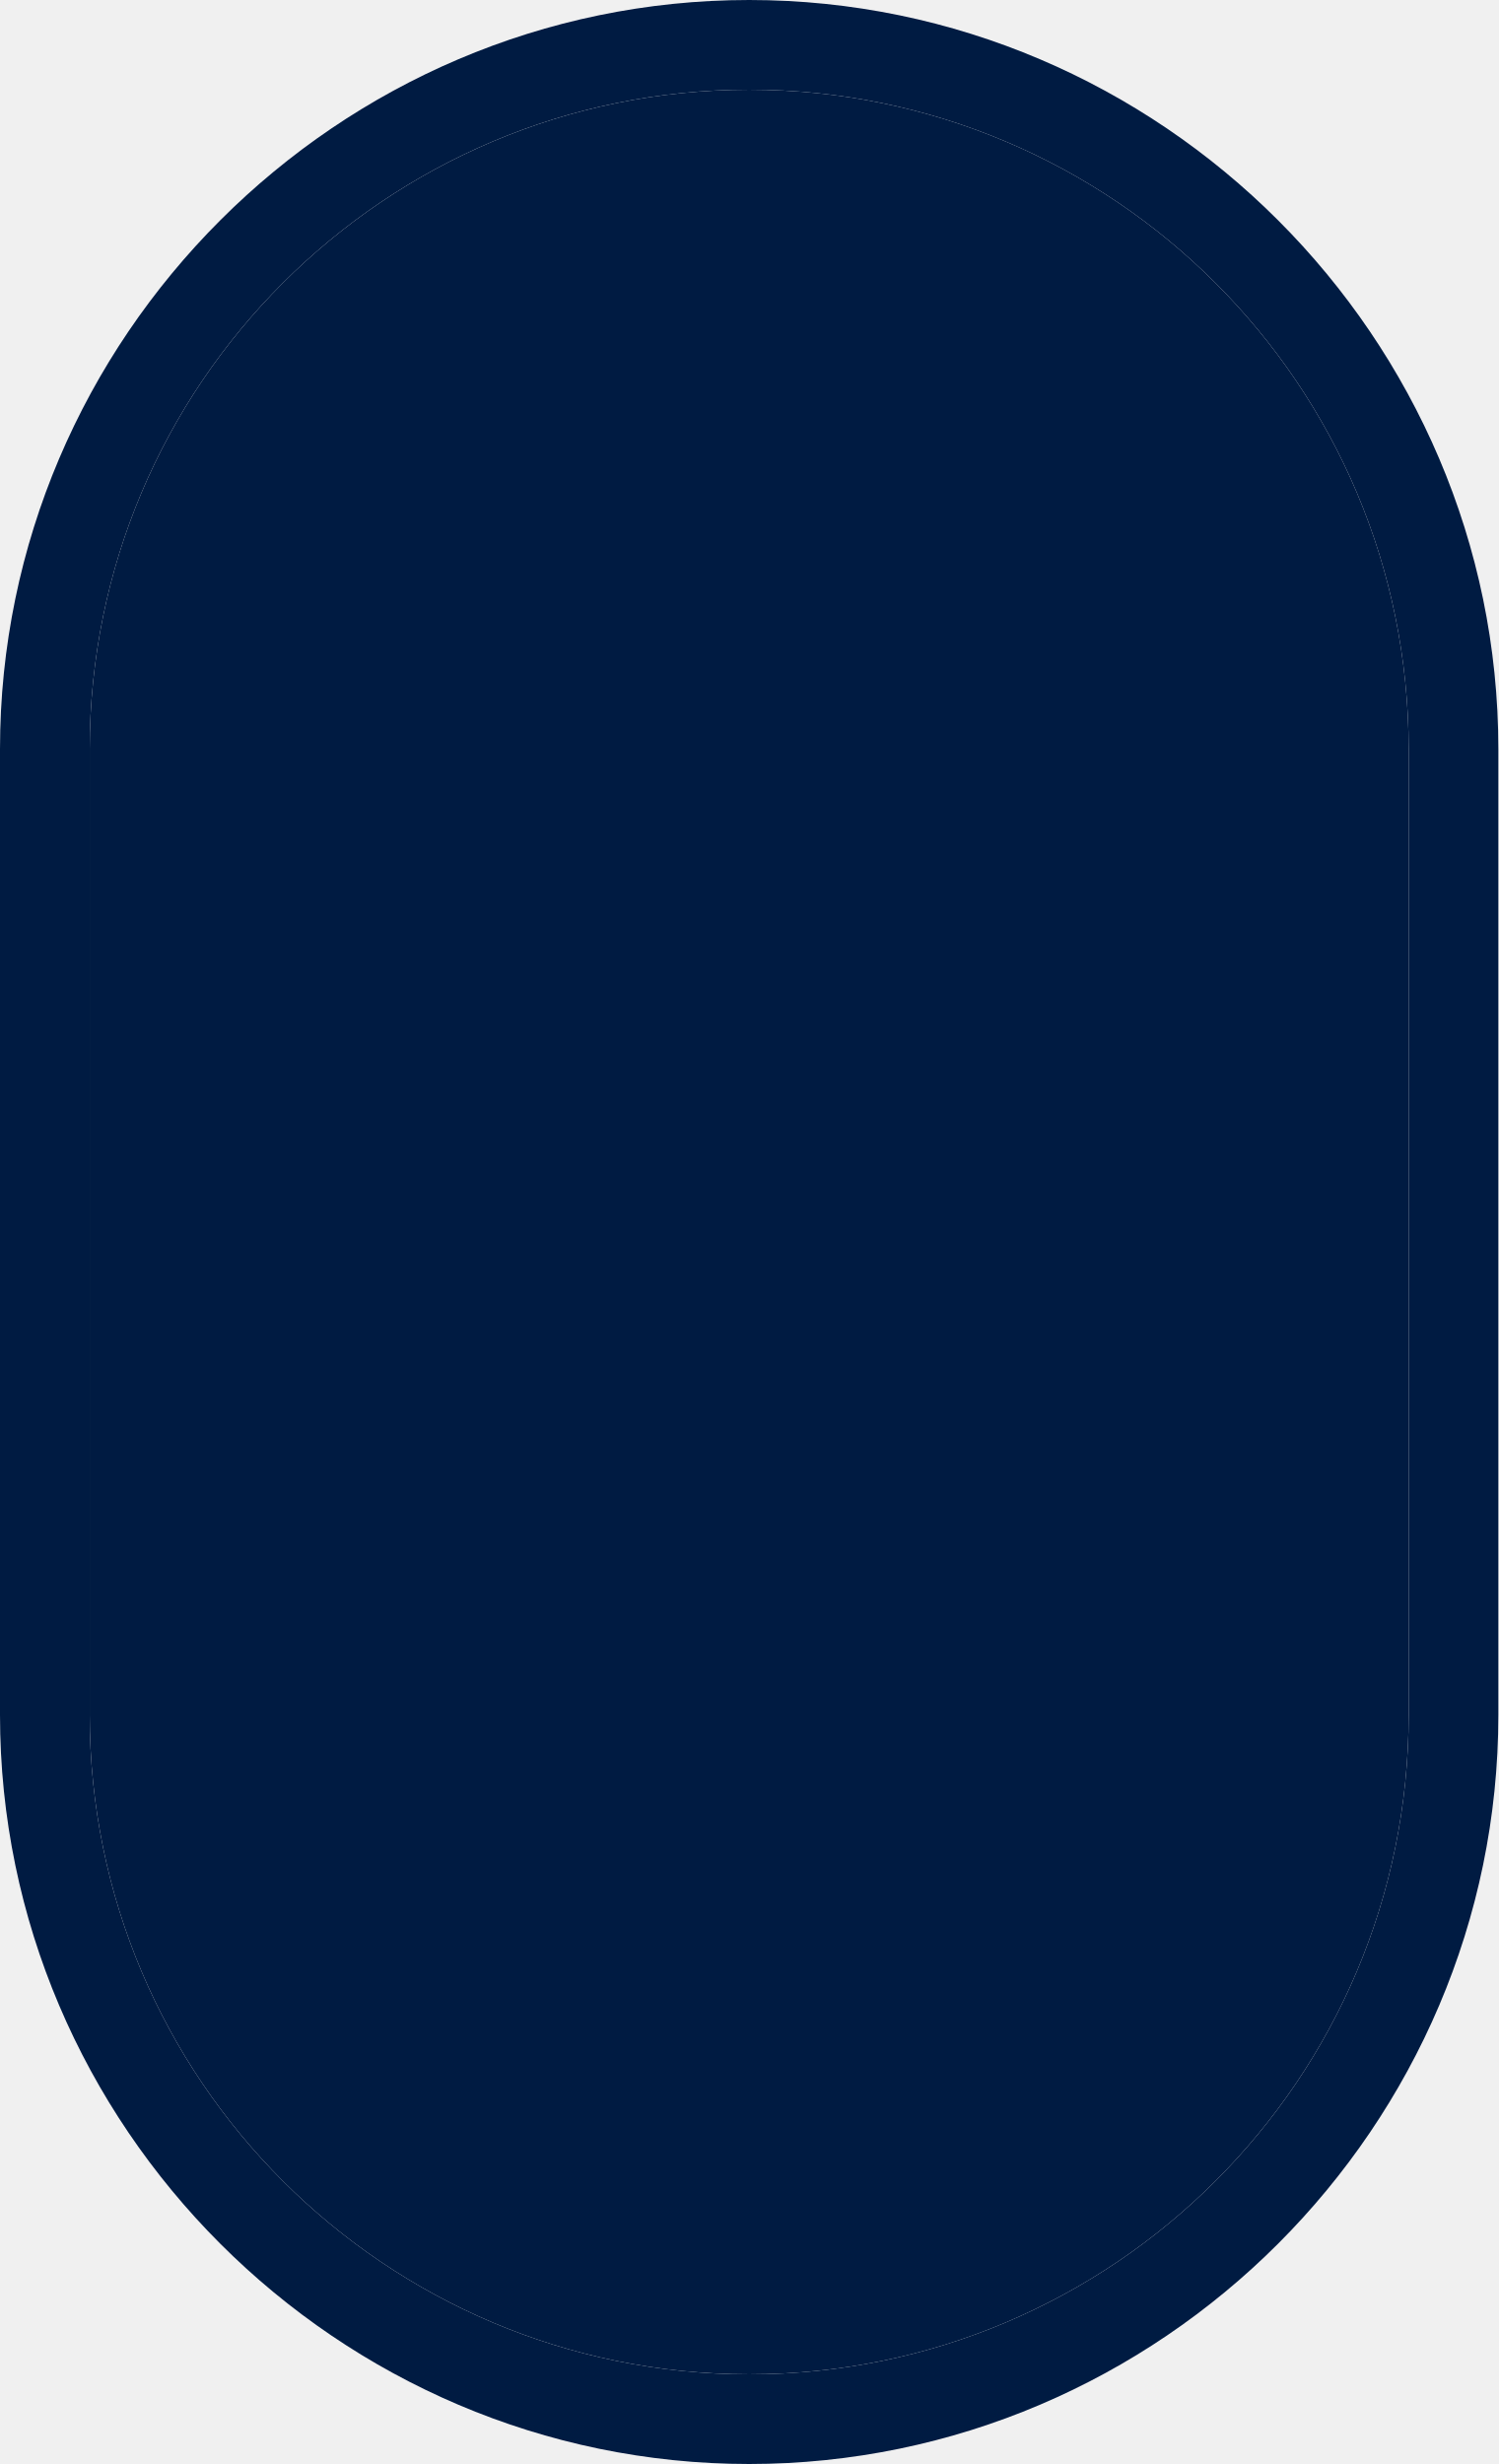
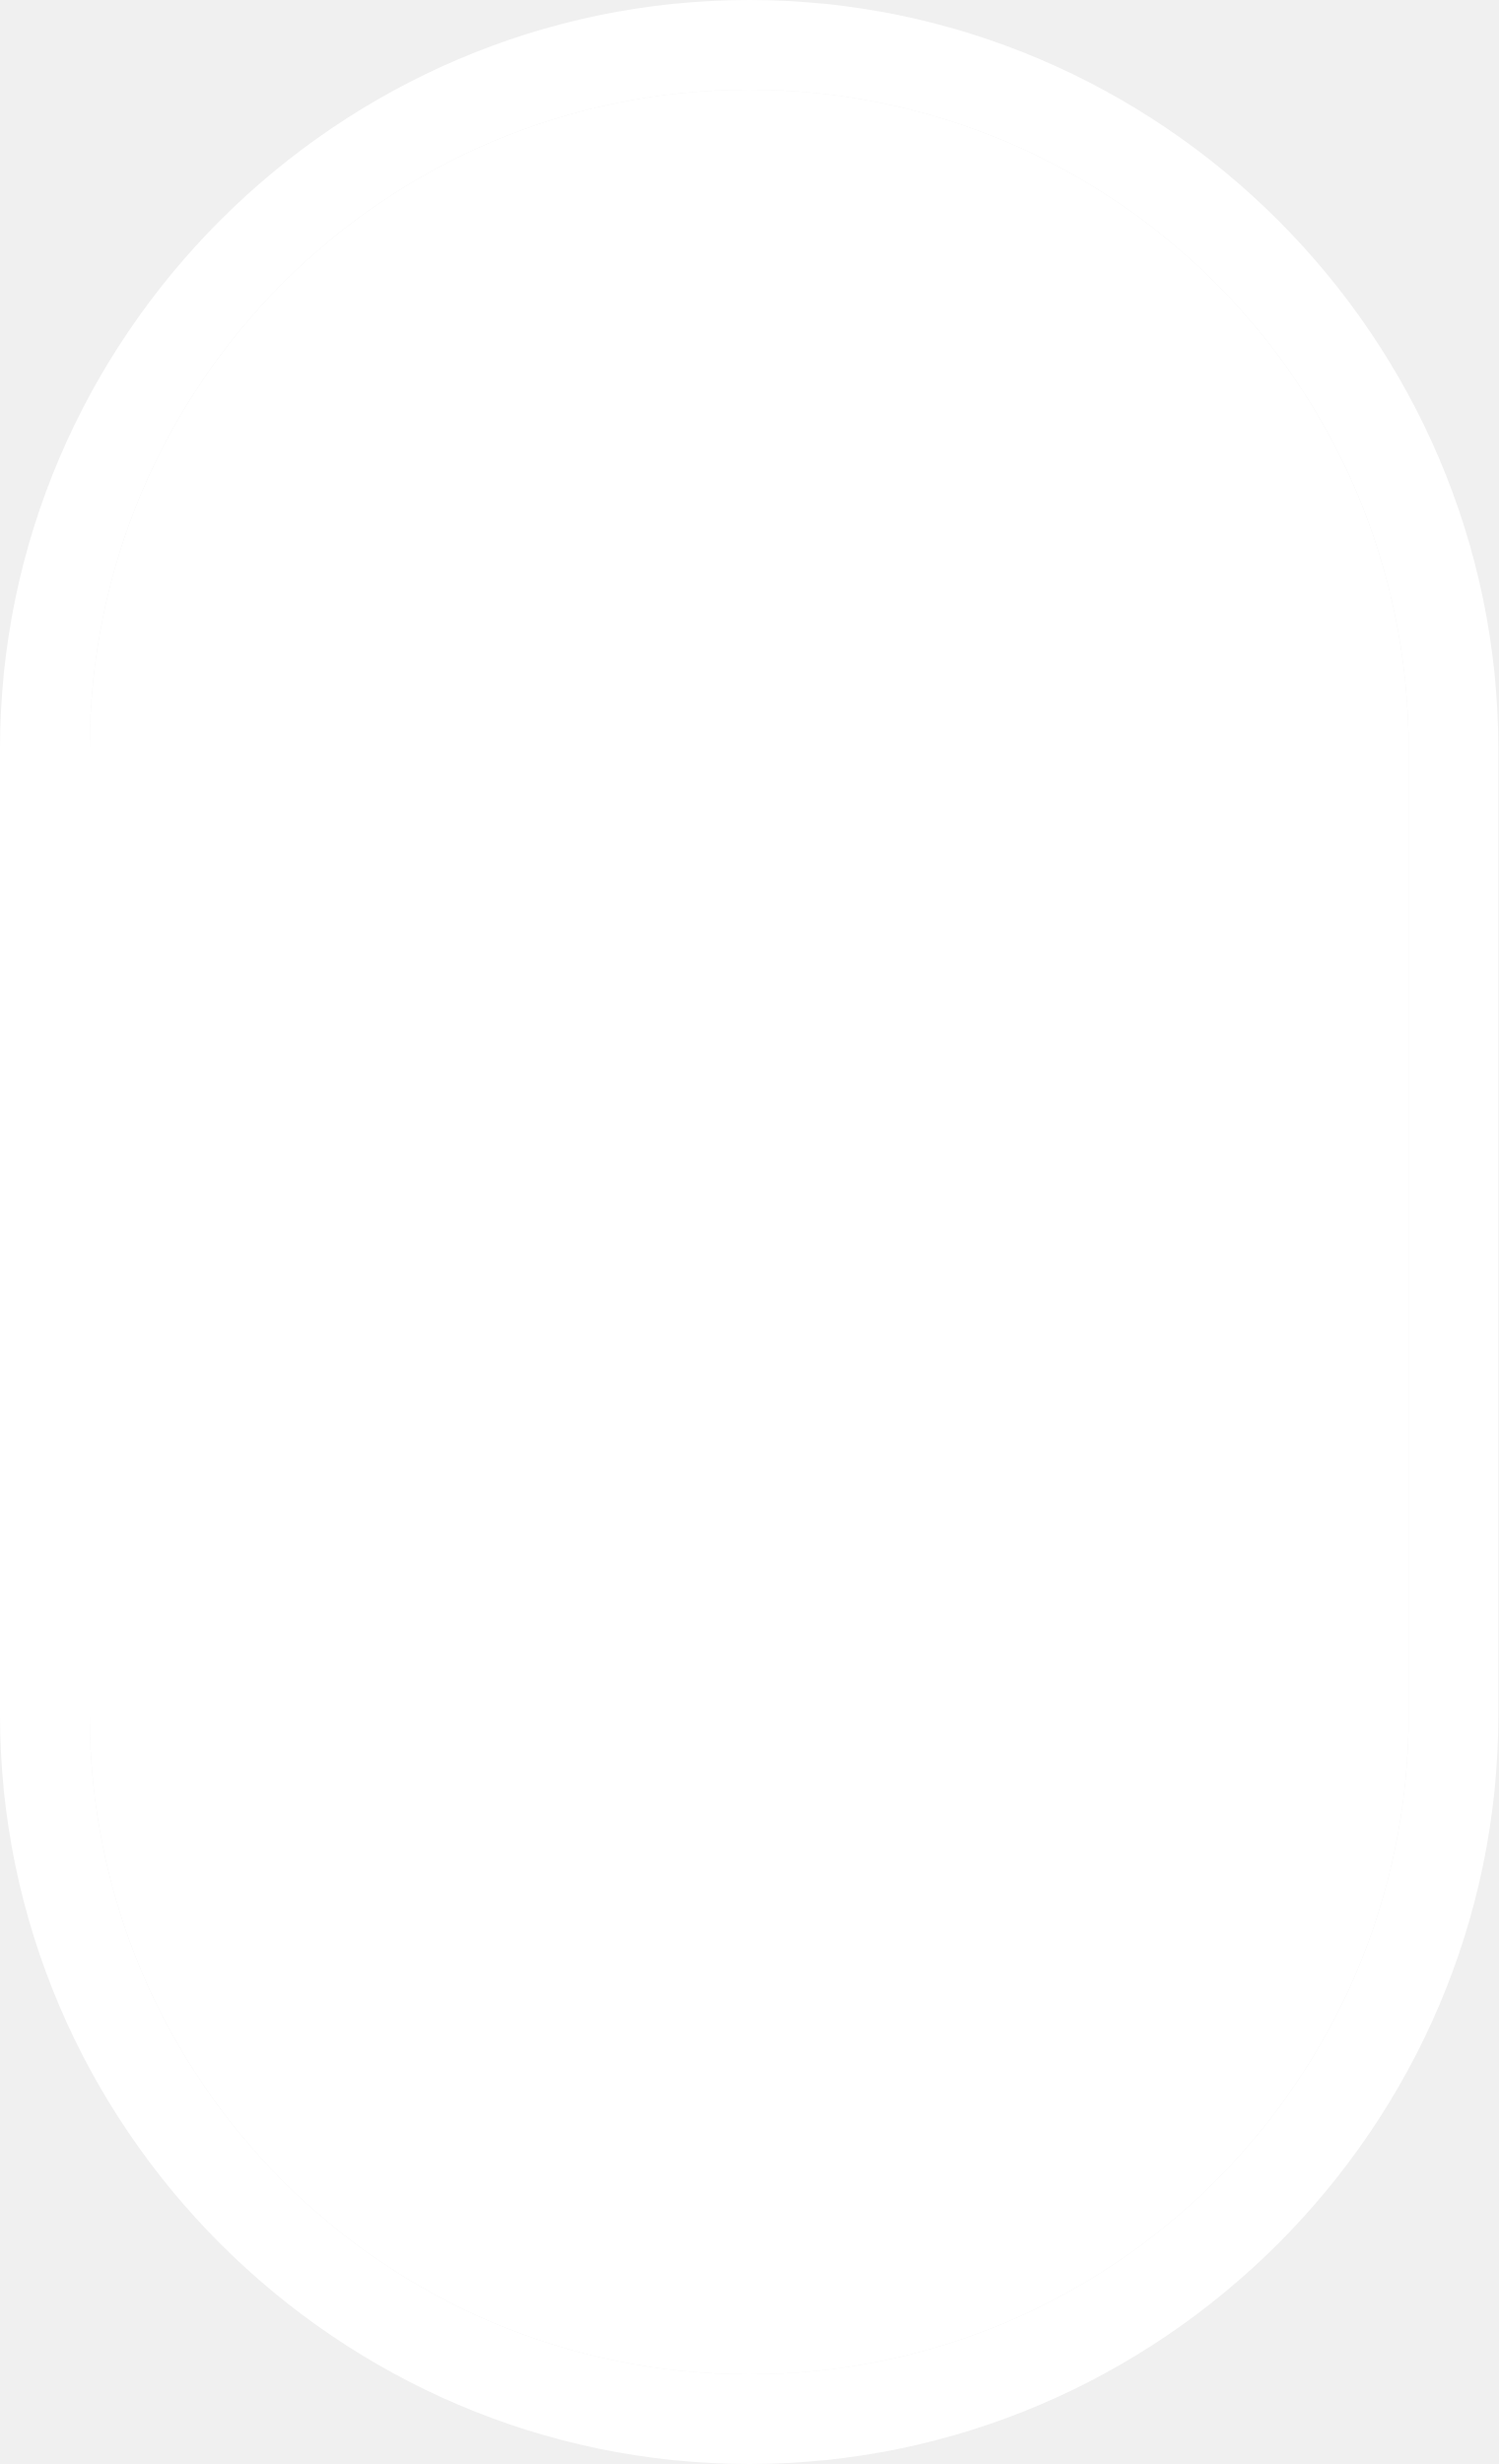
<svg xmlns="http://www.w3.org/2000/svg" version="1.1" id="Layer_1" x="0px" y="0px" viewBox="0 0 28.4 46.7" style="enable-background:new 0 0 28.4 46.7;" xml:space="preserve">
  <style type="text/css">
- 	.st0{fill:#001b42;}
+ 	.st0{fill:#ffffff;}
</style>
  <g id="g8495">
    <path id="path8491" class="st0" d="M14.2,1.7c6.9,0,12.5,5.6,12.5,12.5v18.3c0,6.9-5.6,12.5-12.5,12.5S1.7,39.4,1.7,32.5V14.2   C1.7,7.3,7.3,1.7,14.2,1.7 M14.2,0C6.4,0,0,6.4,0,14.2v18.3c0,7.8,6.4,14.2,14.2,14.2s14.2-6.4,14.2-14.2V14.2   C28.4,6.4,22,0,14.2,0L14.2,0z" />
    <path id="path8493" class="st0" d="M14.2,1.7C7.3,1.7,1.7,7.3,1.7,14.2v18.3C1.7,39.4,7.3,45,14.2,45s12.5-5.6,12.5-12.5V14.2   C26.7,7.3,21.1,1.7,14.2,1.7z" />
  </g>
</svg>
